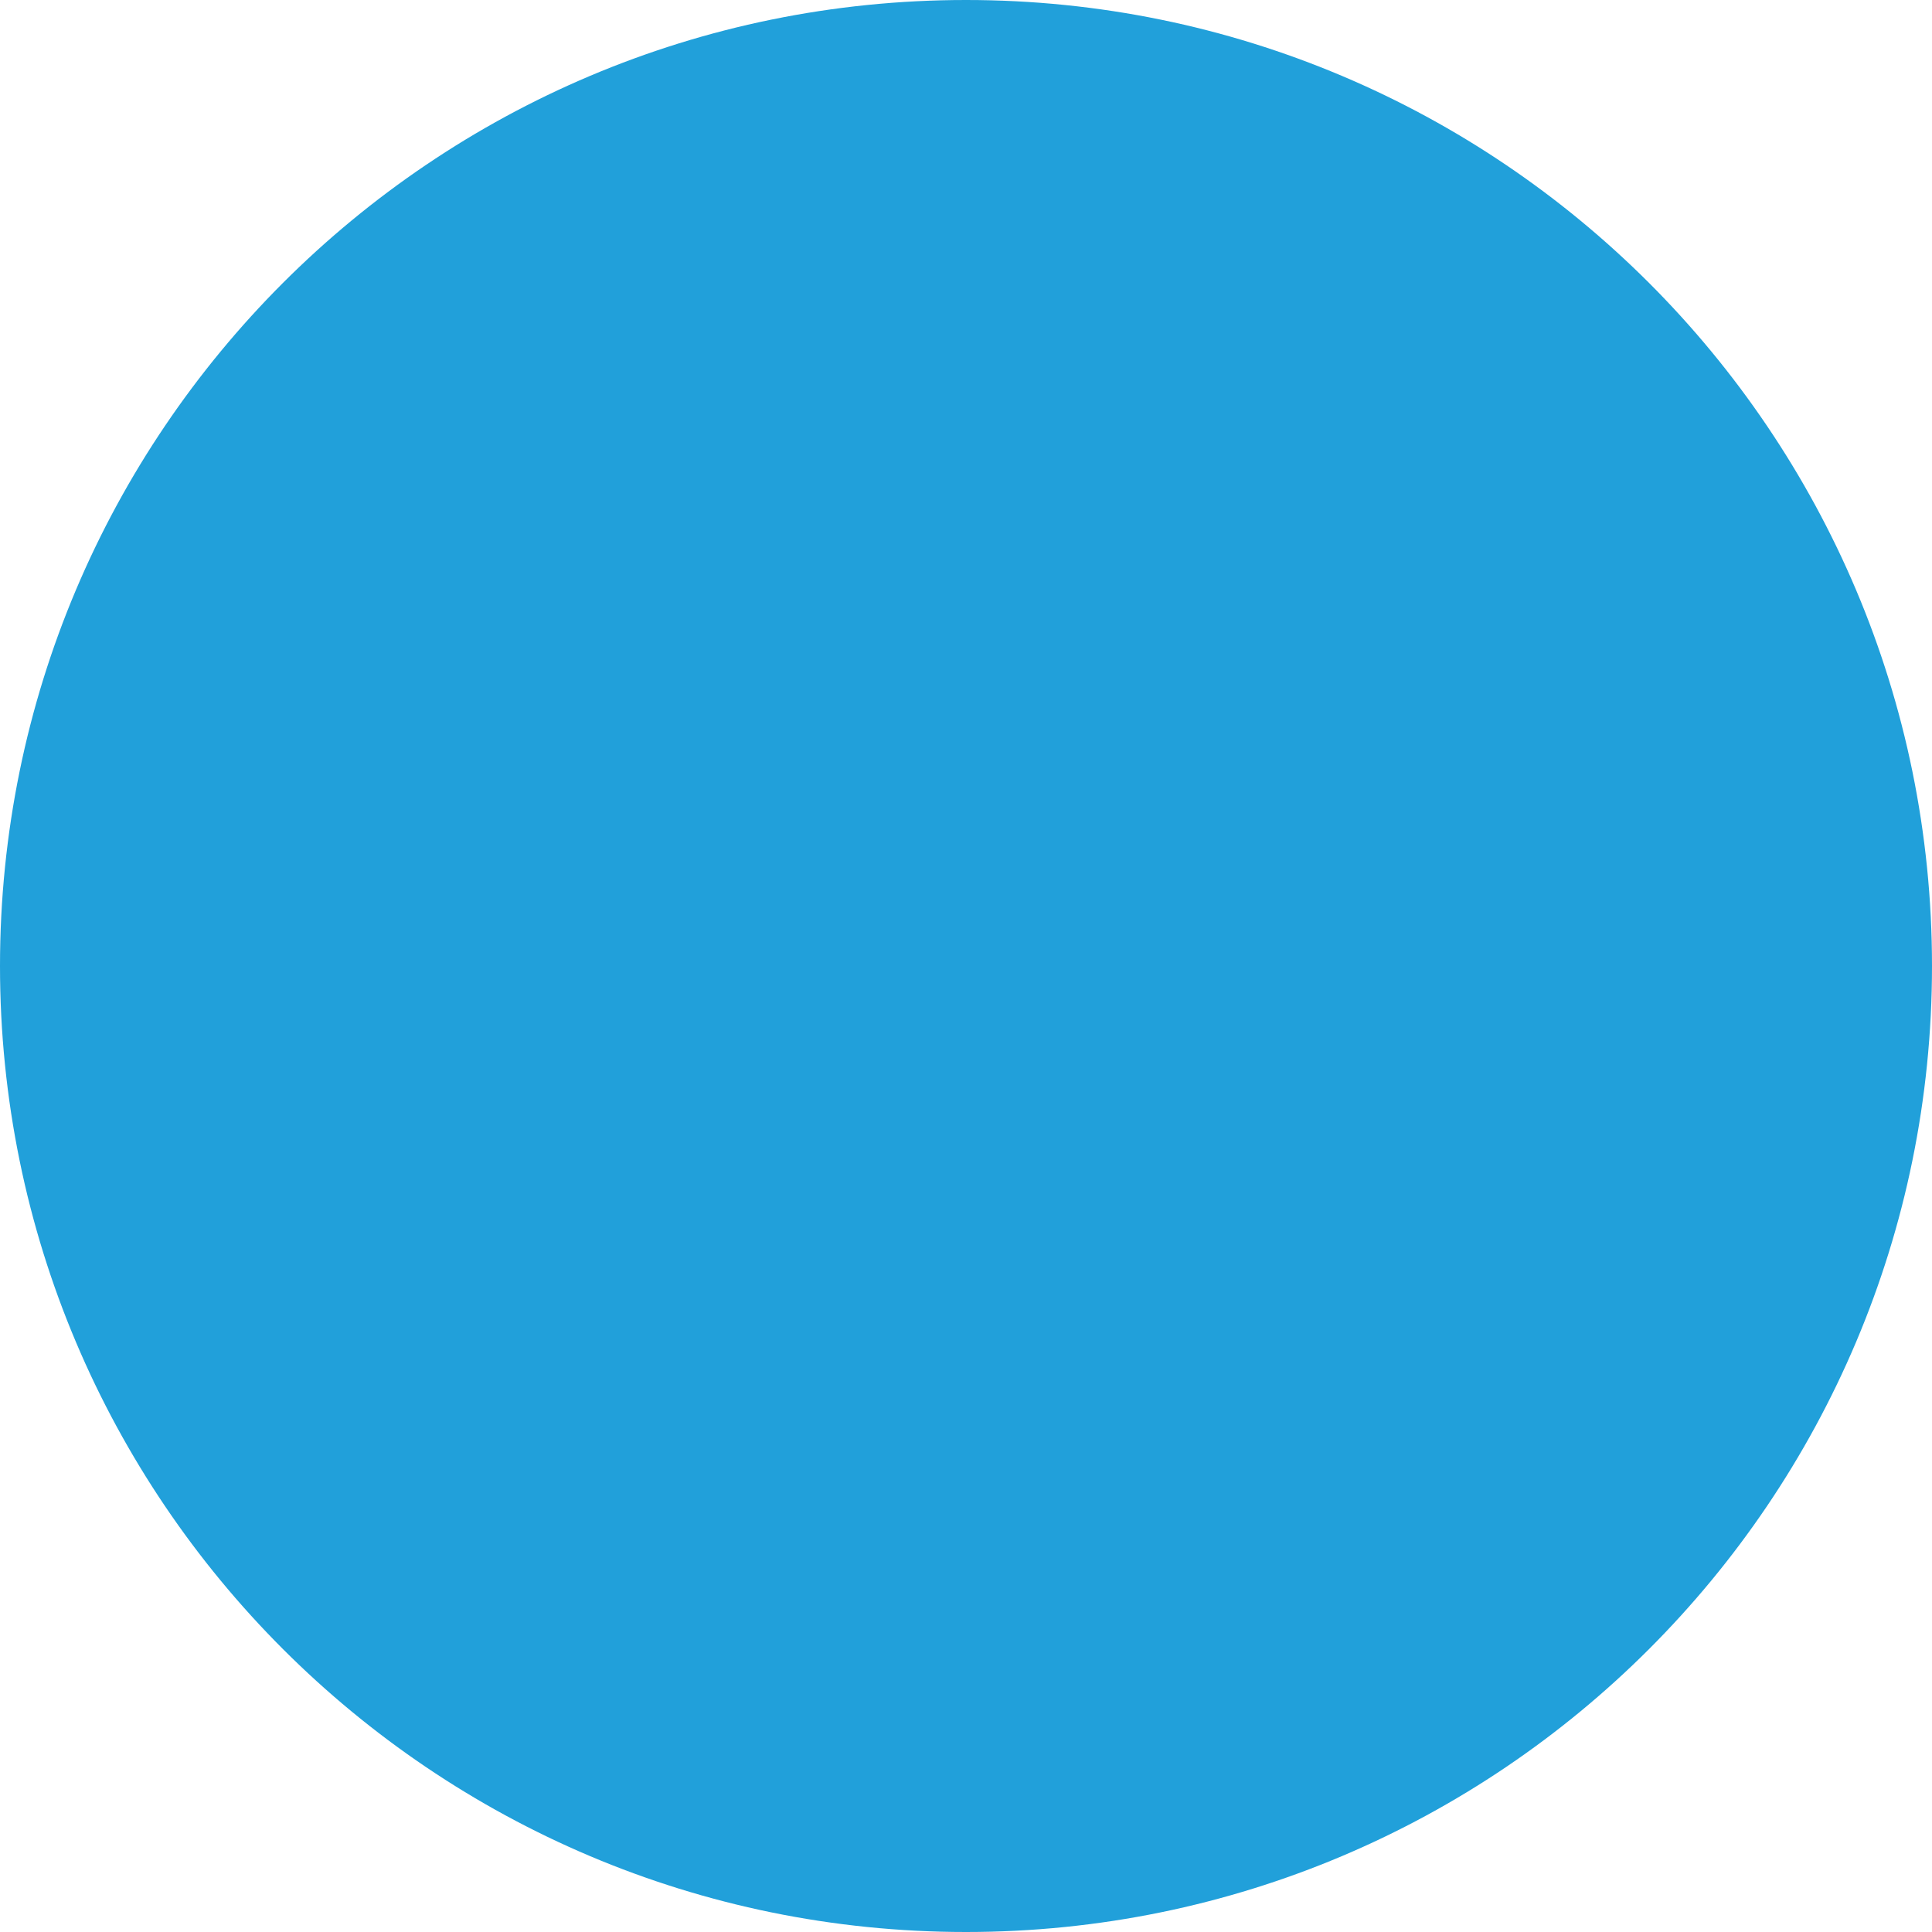
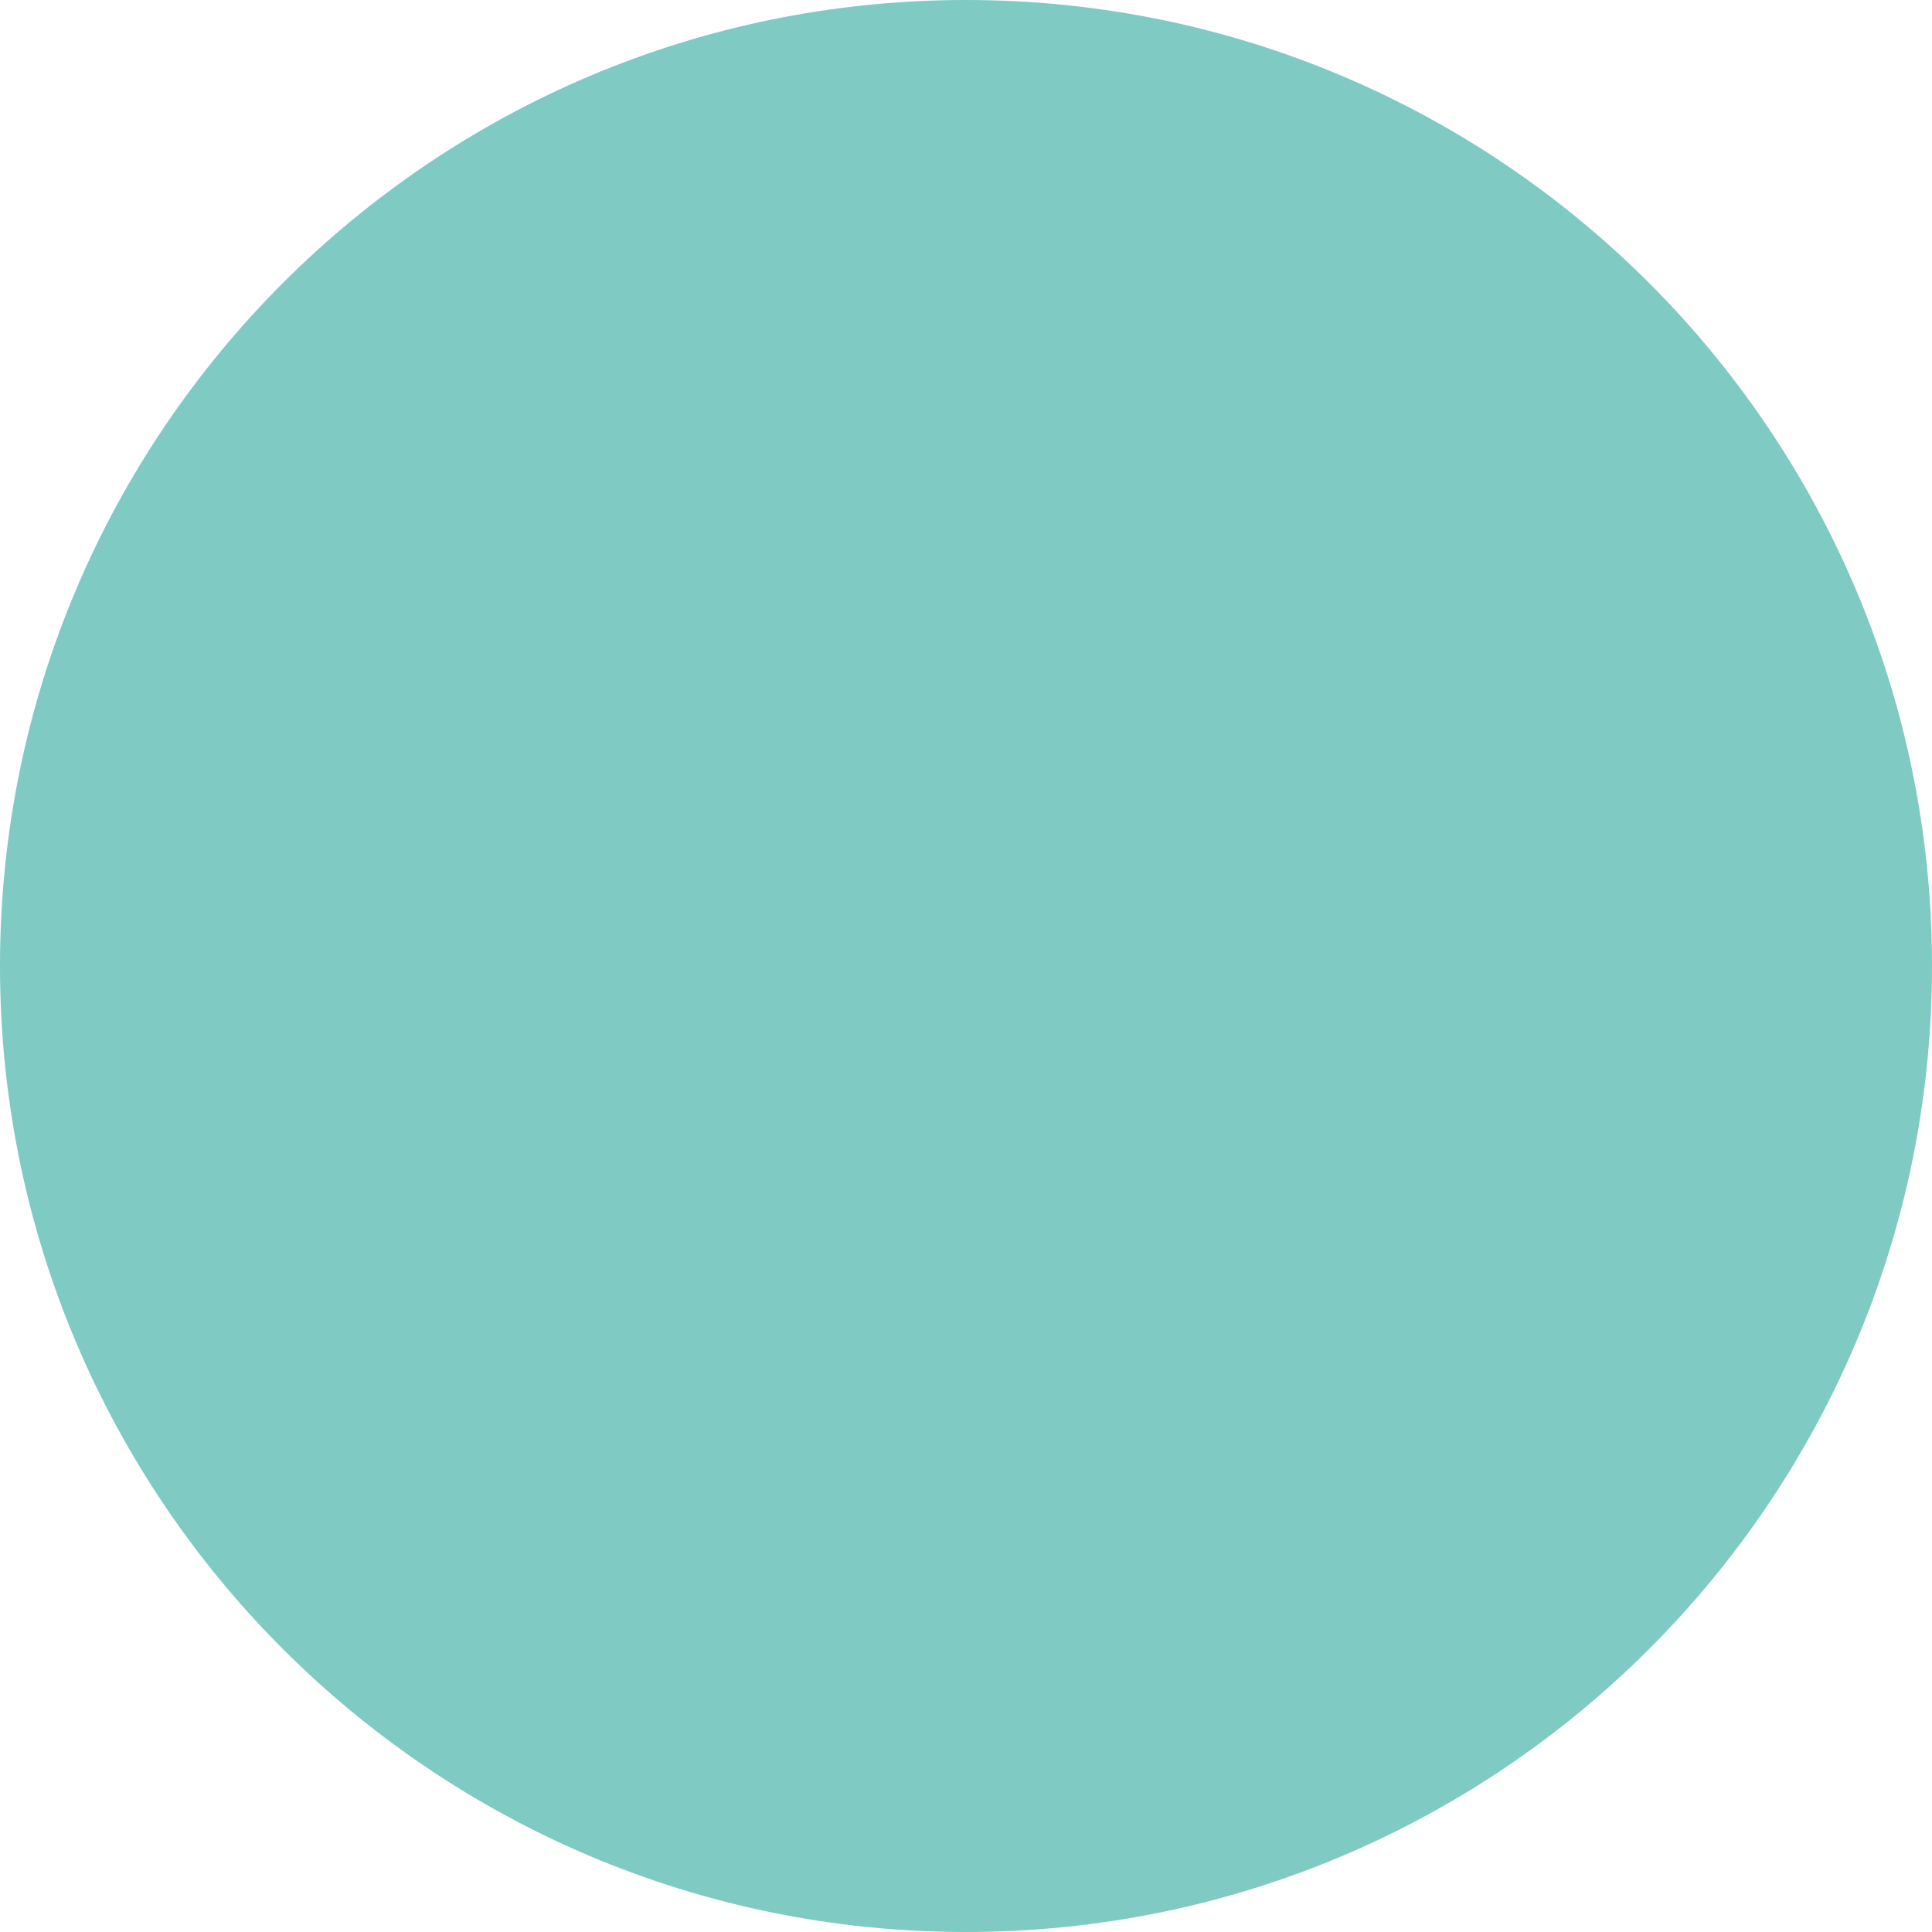
<svg xmlns="http://www.w3.org/2000/svg" version="1.1" id="Layer_1" x="0px" y="0px" width="12px" height="12px" viewBox="0 0 12 12" enable-background="new 0 0 12 12" xml:space="preserve">
-   <circle fill="#21A0DA" cx="6" cy="6" r="6" />
+   <circle fill="#7FCAC3" cx="6" cy="6" r="6" />
</svg>
